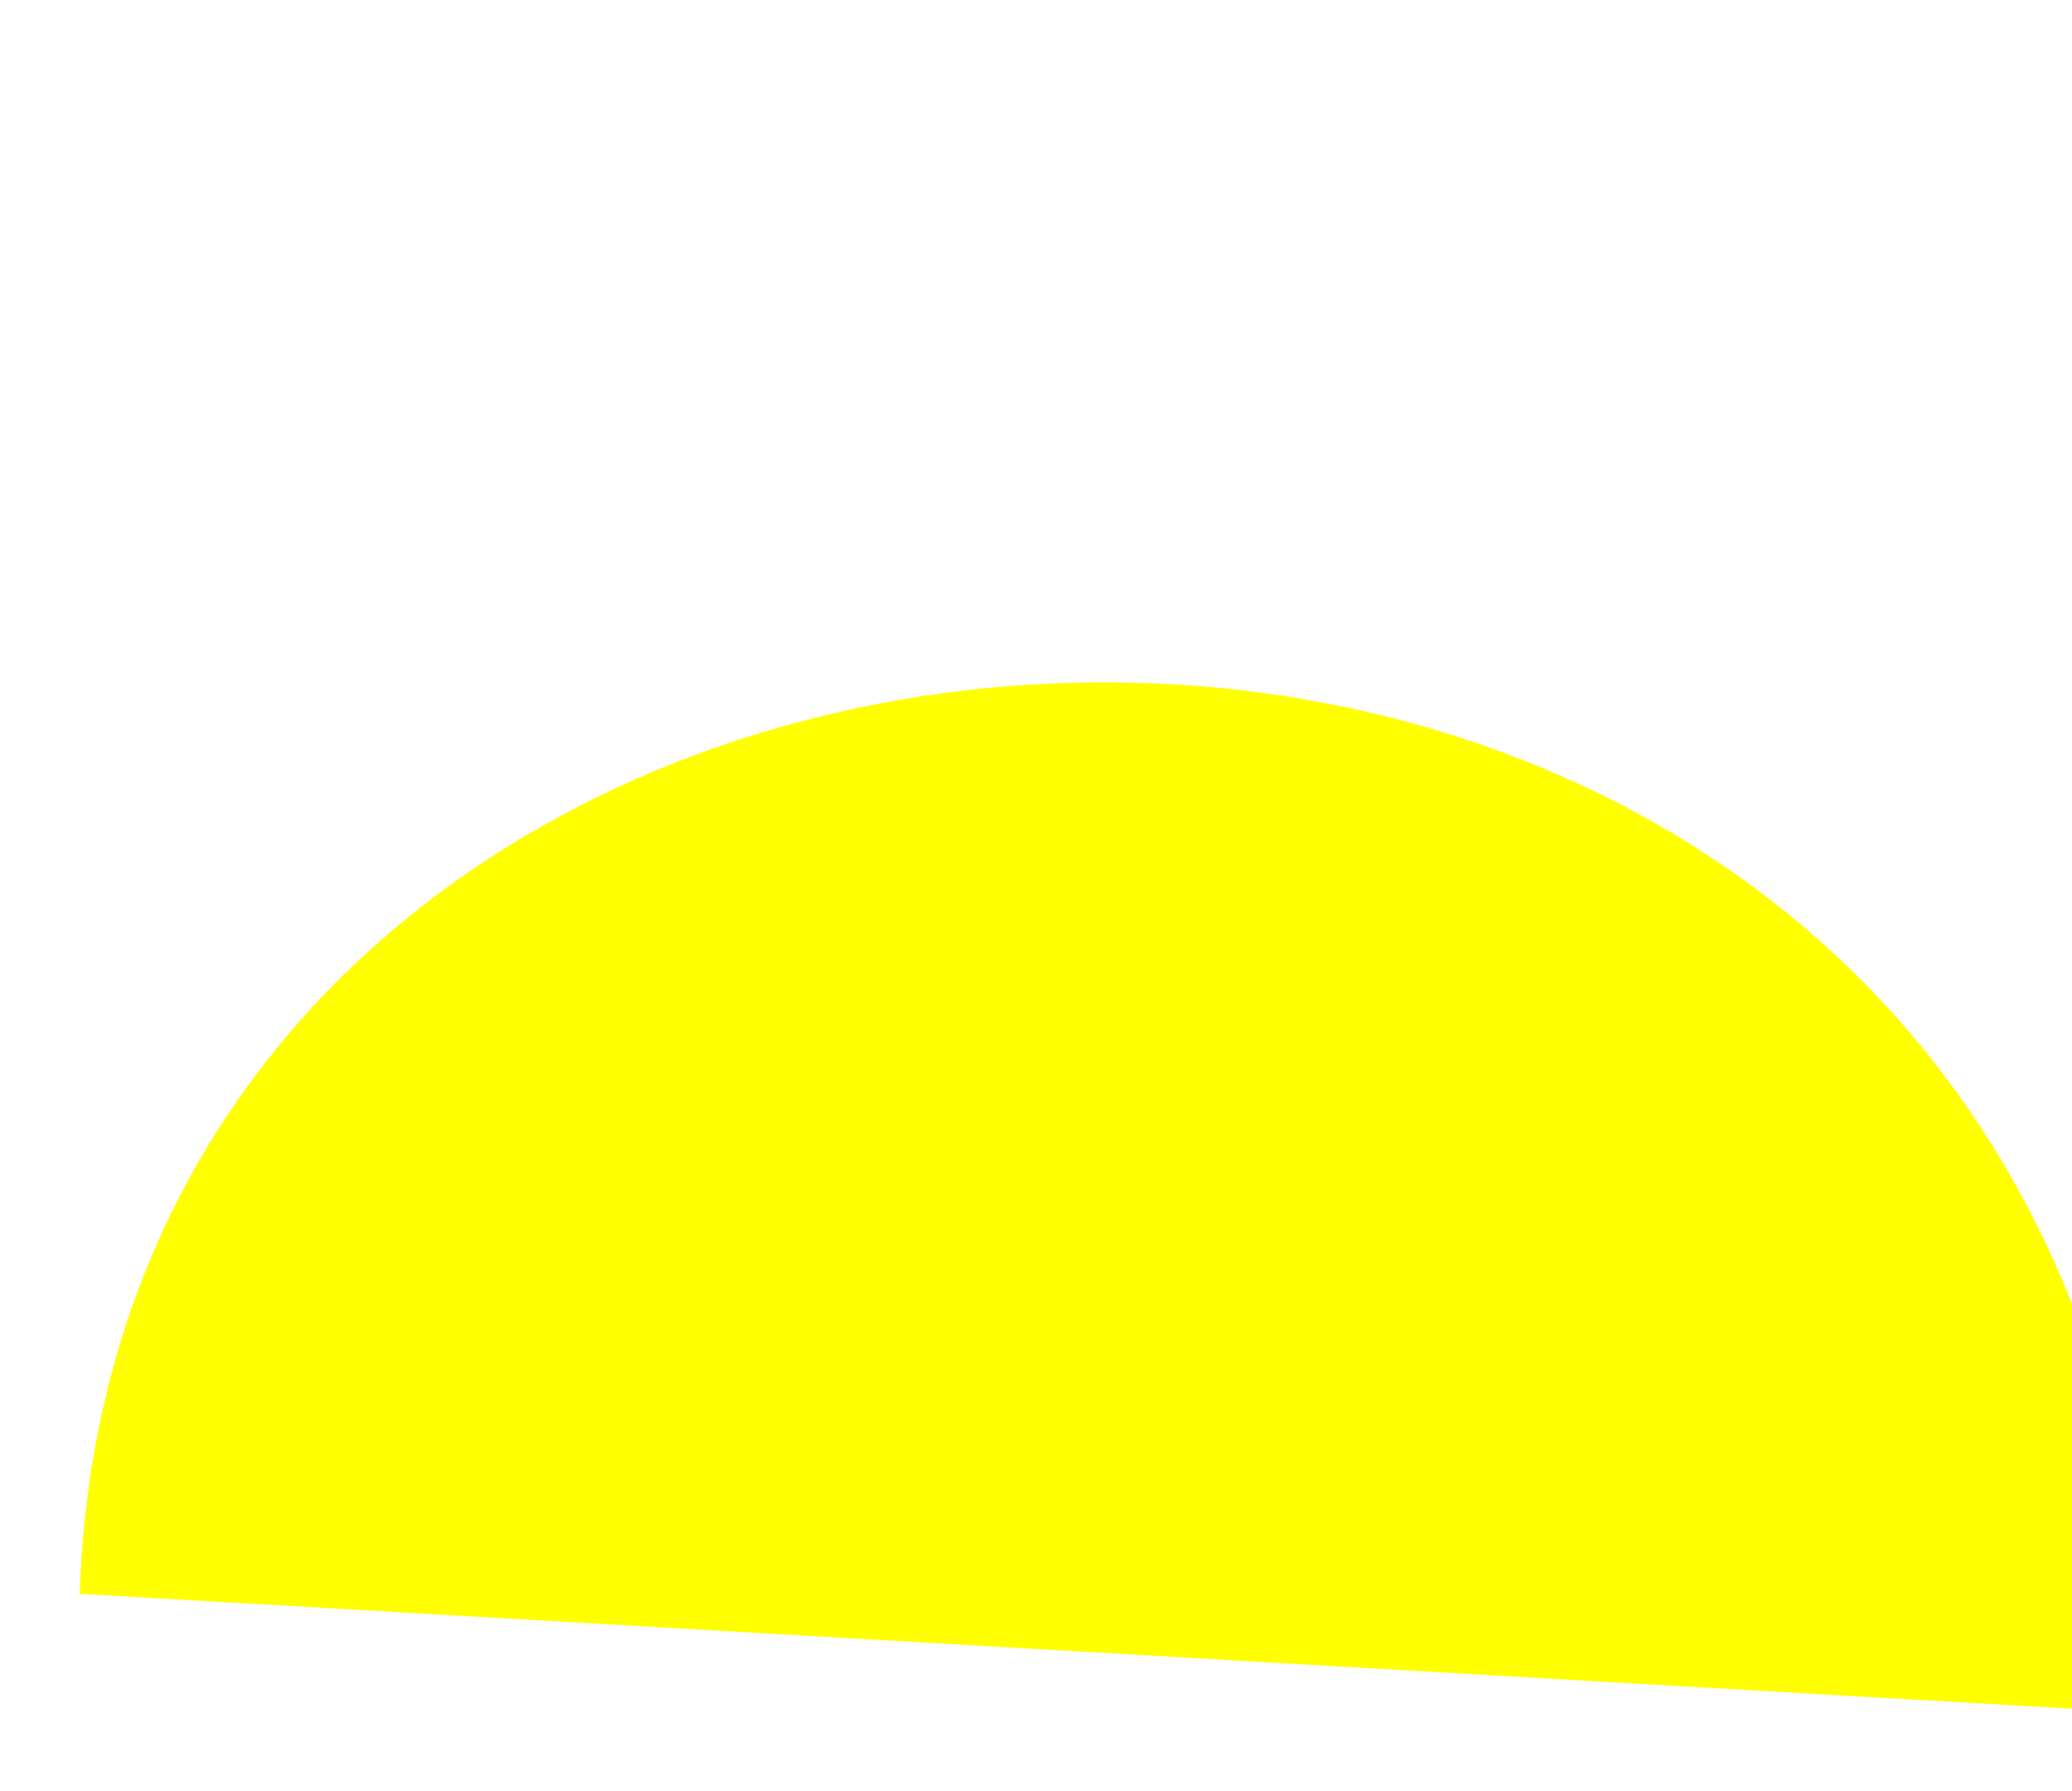
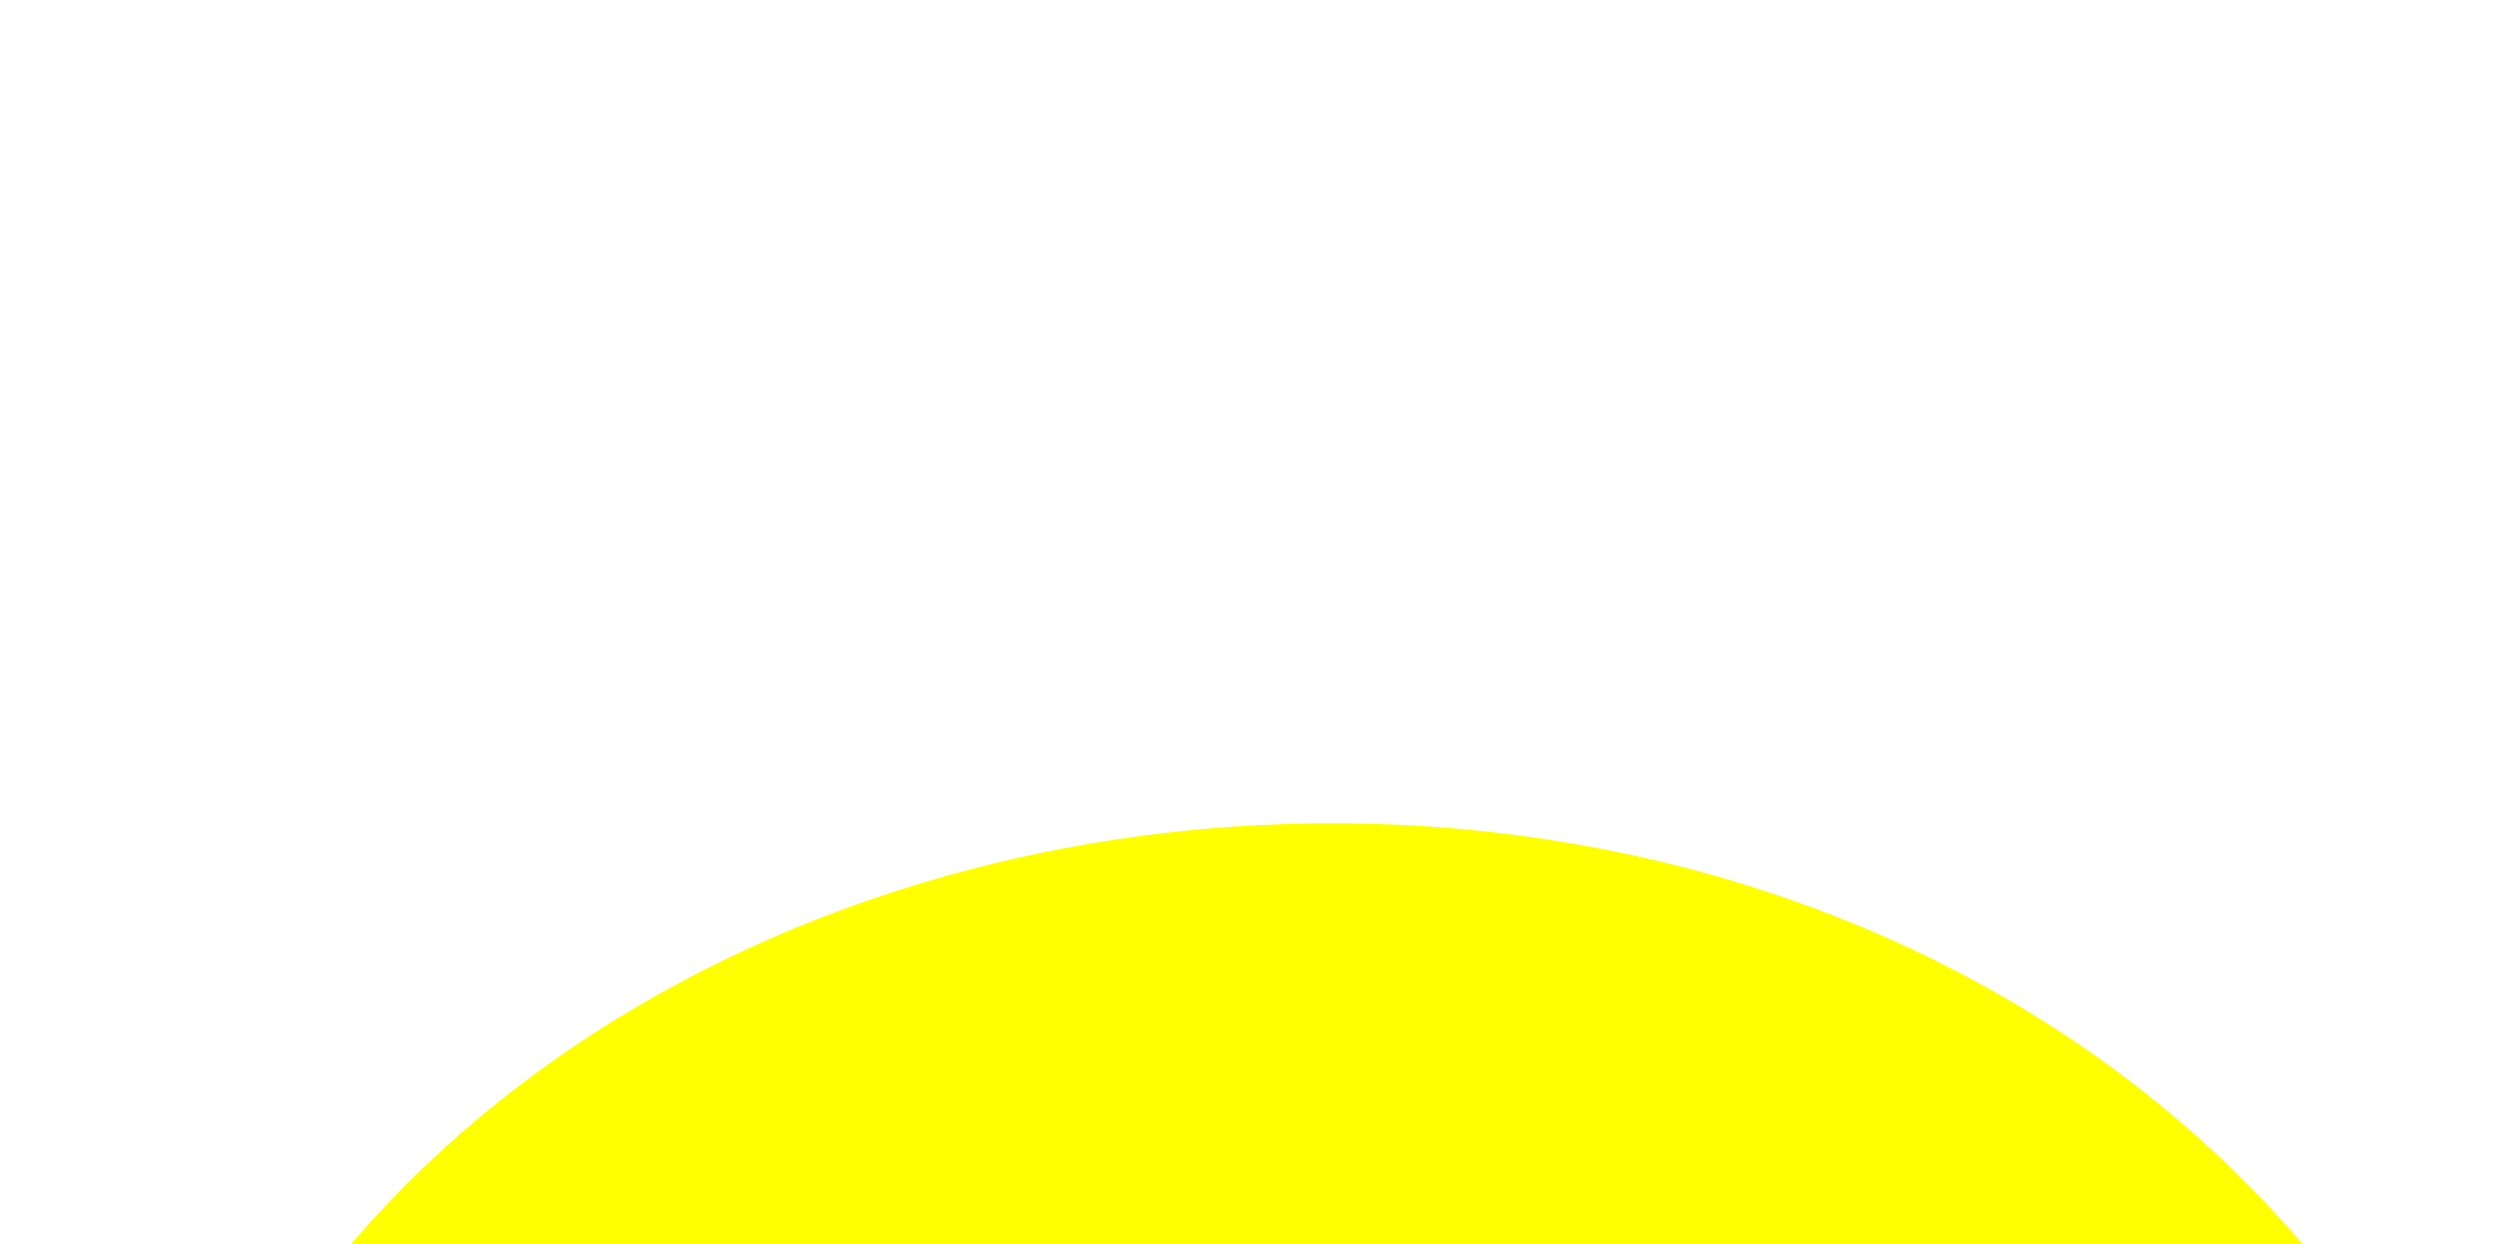
<svg xmlns="http://www.w3.org/2000/svg" version="1.1">
  <path d="M 10 200 c 5 -150 255 -160 260 15" stroke="none" fill="yellow" />
-   <path d="M 200 300 l 10 10" stroke="black" fill="orange" />
+   <path d="M 200 200 l 10 10" stroke="black" fill="orange" />
</svg>
